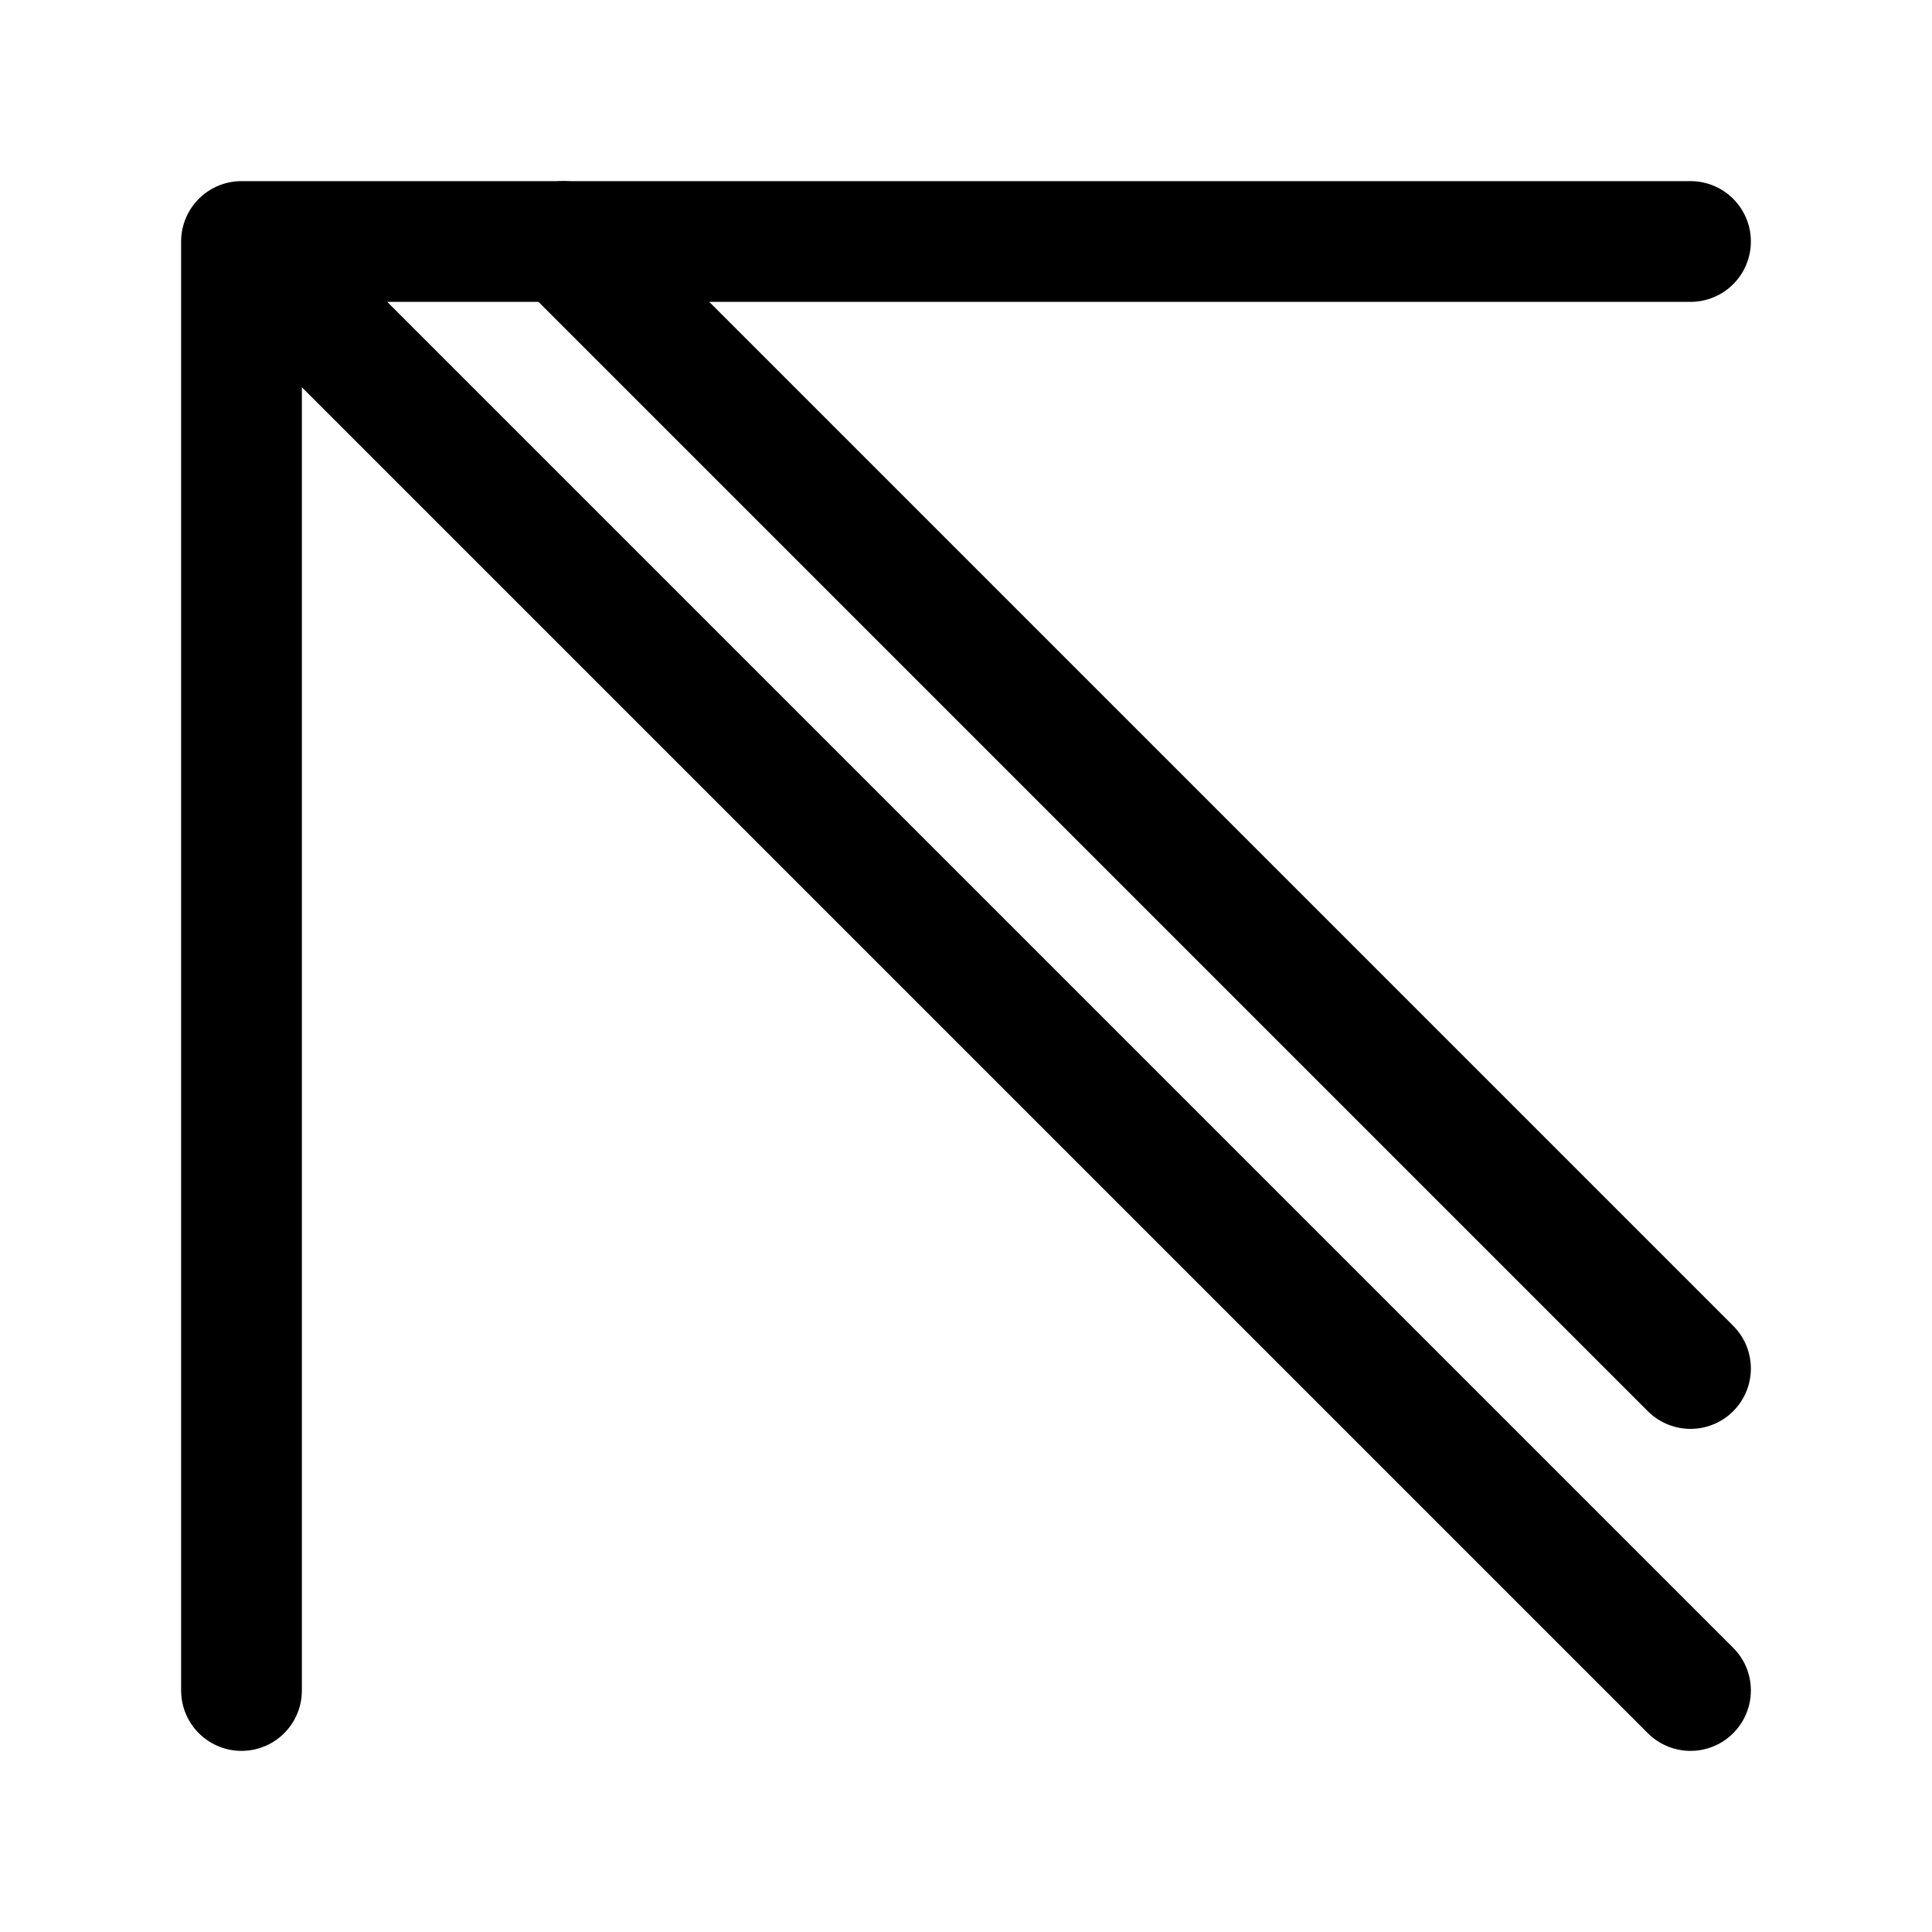
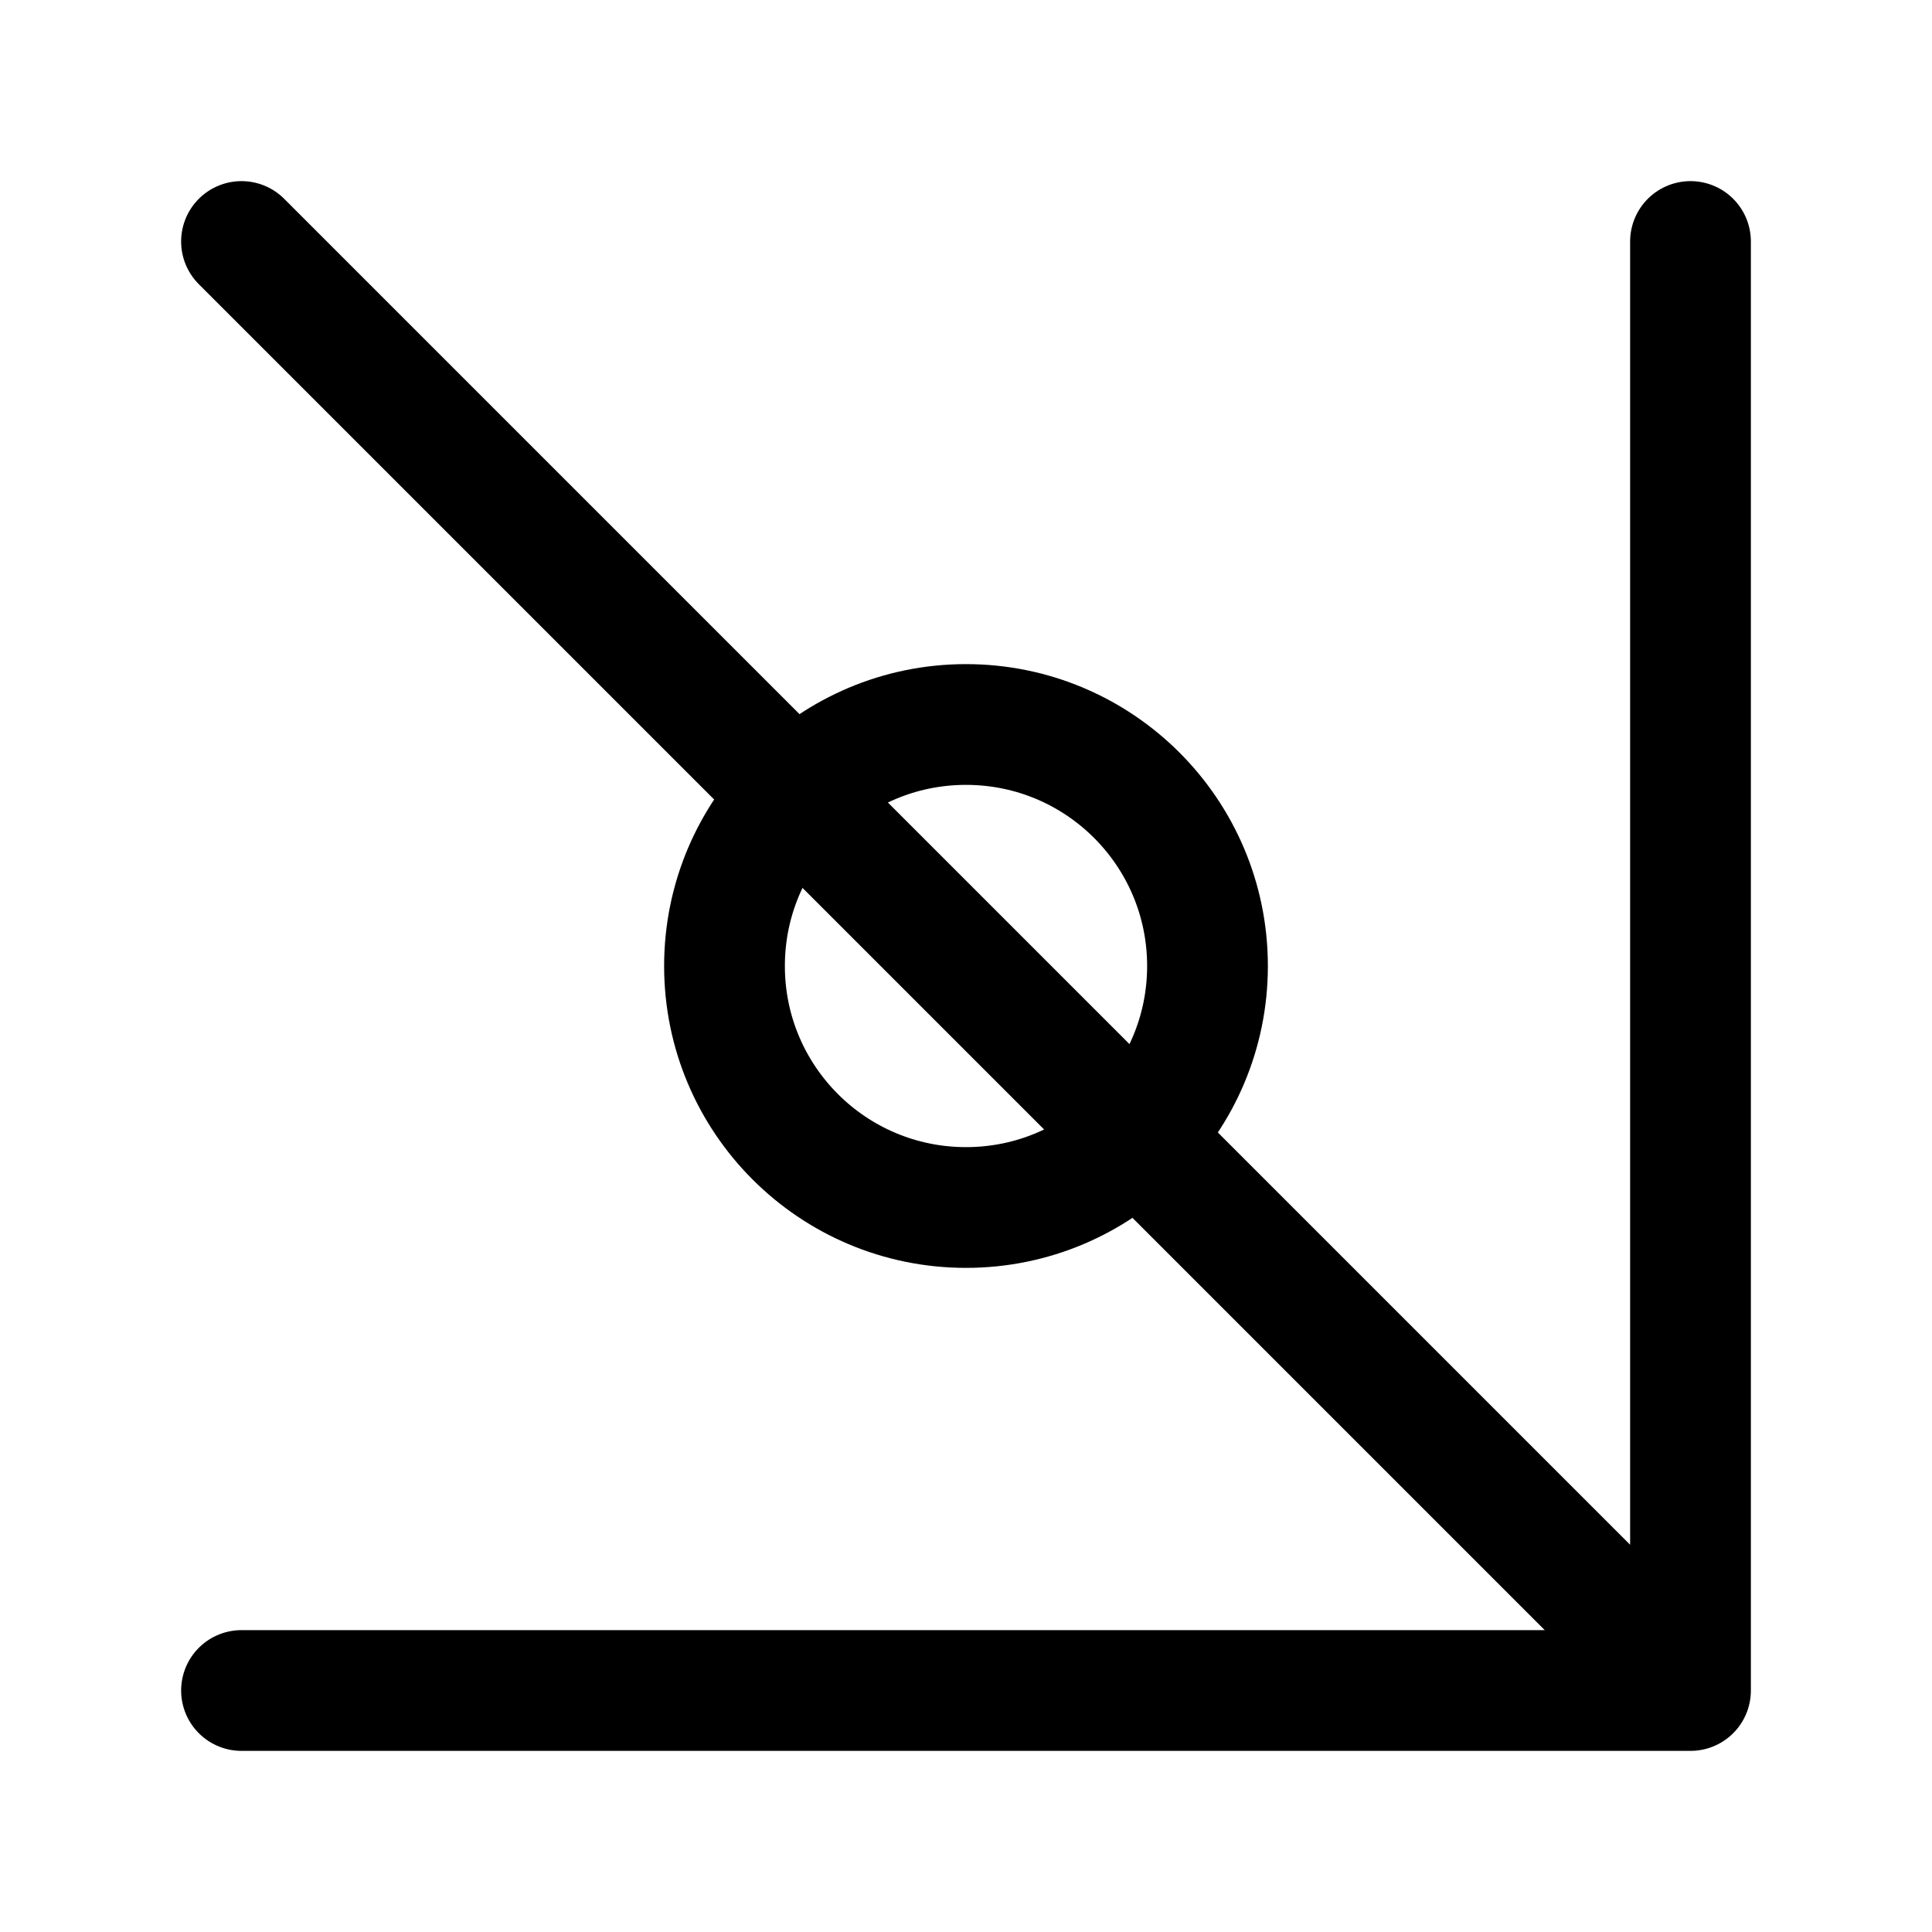
<svg xmlns="http://www.w3.org/2000/svg" viewBox="0 0 24 24" width="24" height="24" fill="none" stroke="currentColor" stroke-width="1.5" stroke-linecap="round" stroke-linejoin="round">
-   <path d="M3 3l18 18M3 21V3h18" />
-   <path d="M7 3l14 14" />
+   <path d="M3 3l18 18M21 3v18H3" />
+   <circle cx="12" cy="12" r="3" />
</svg>
